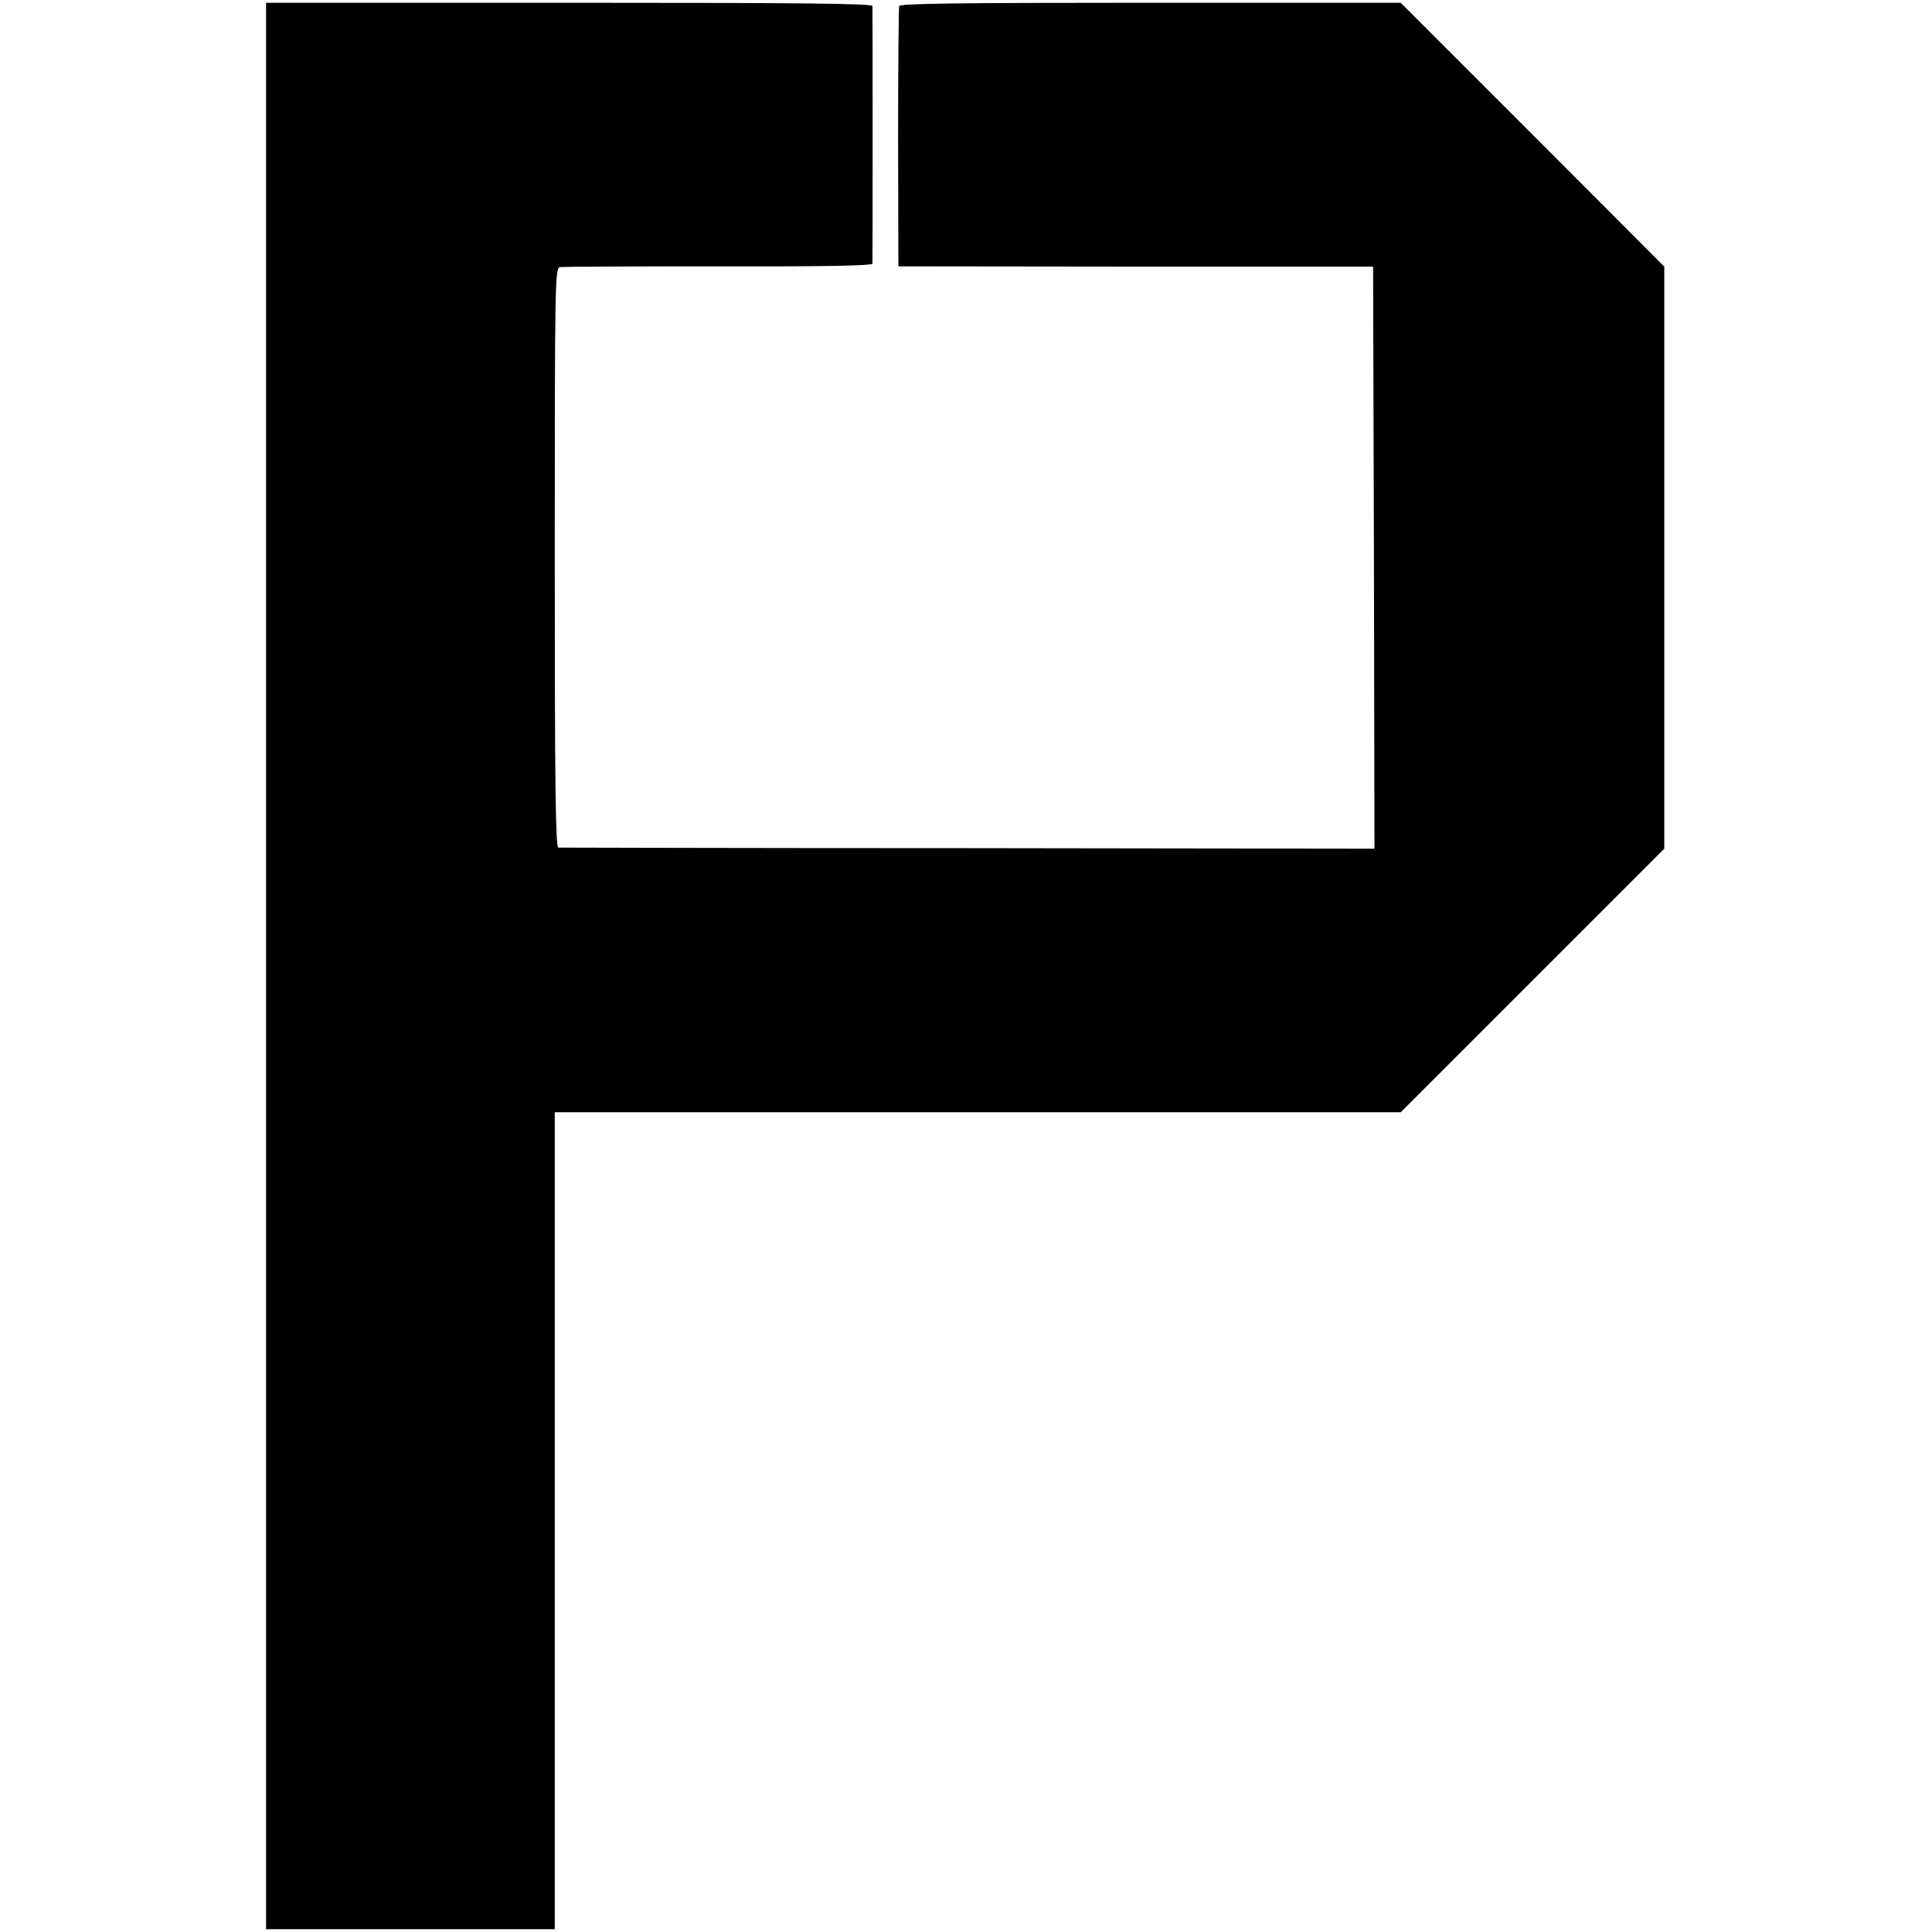
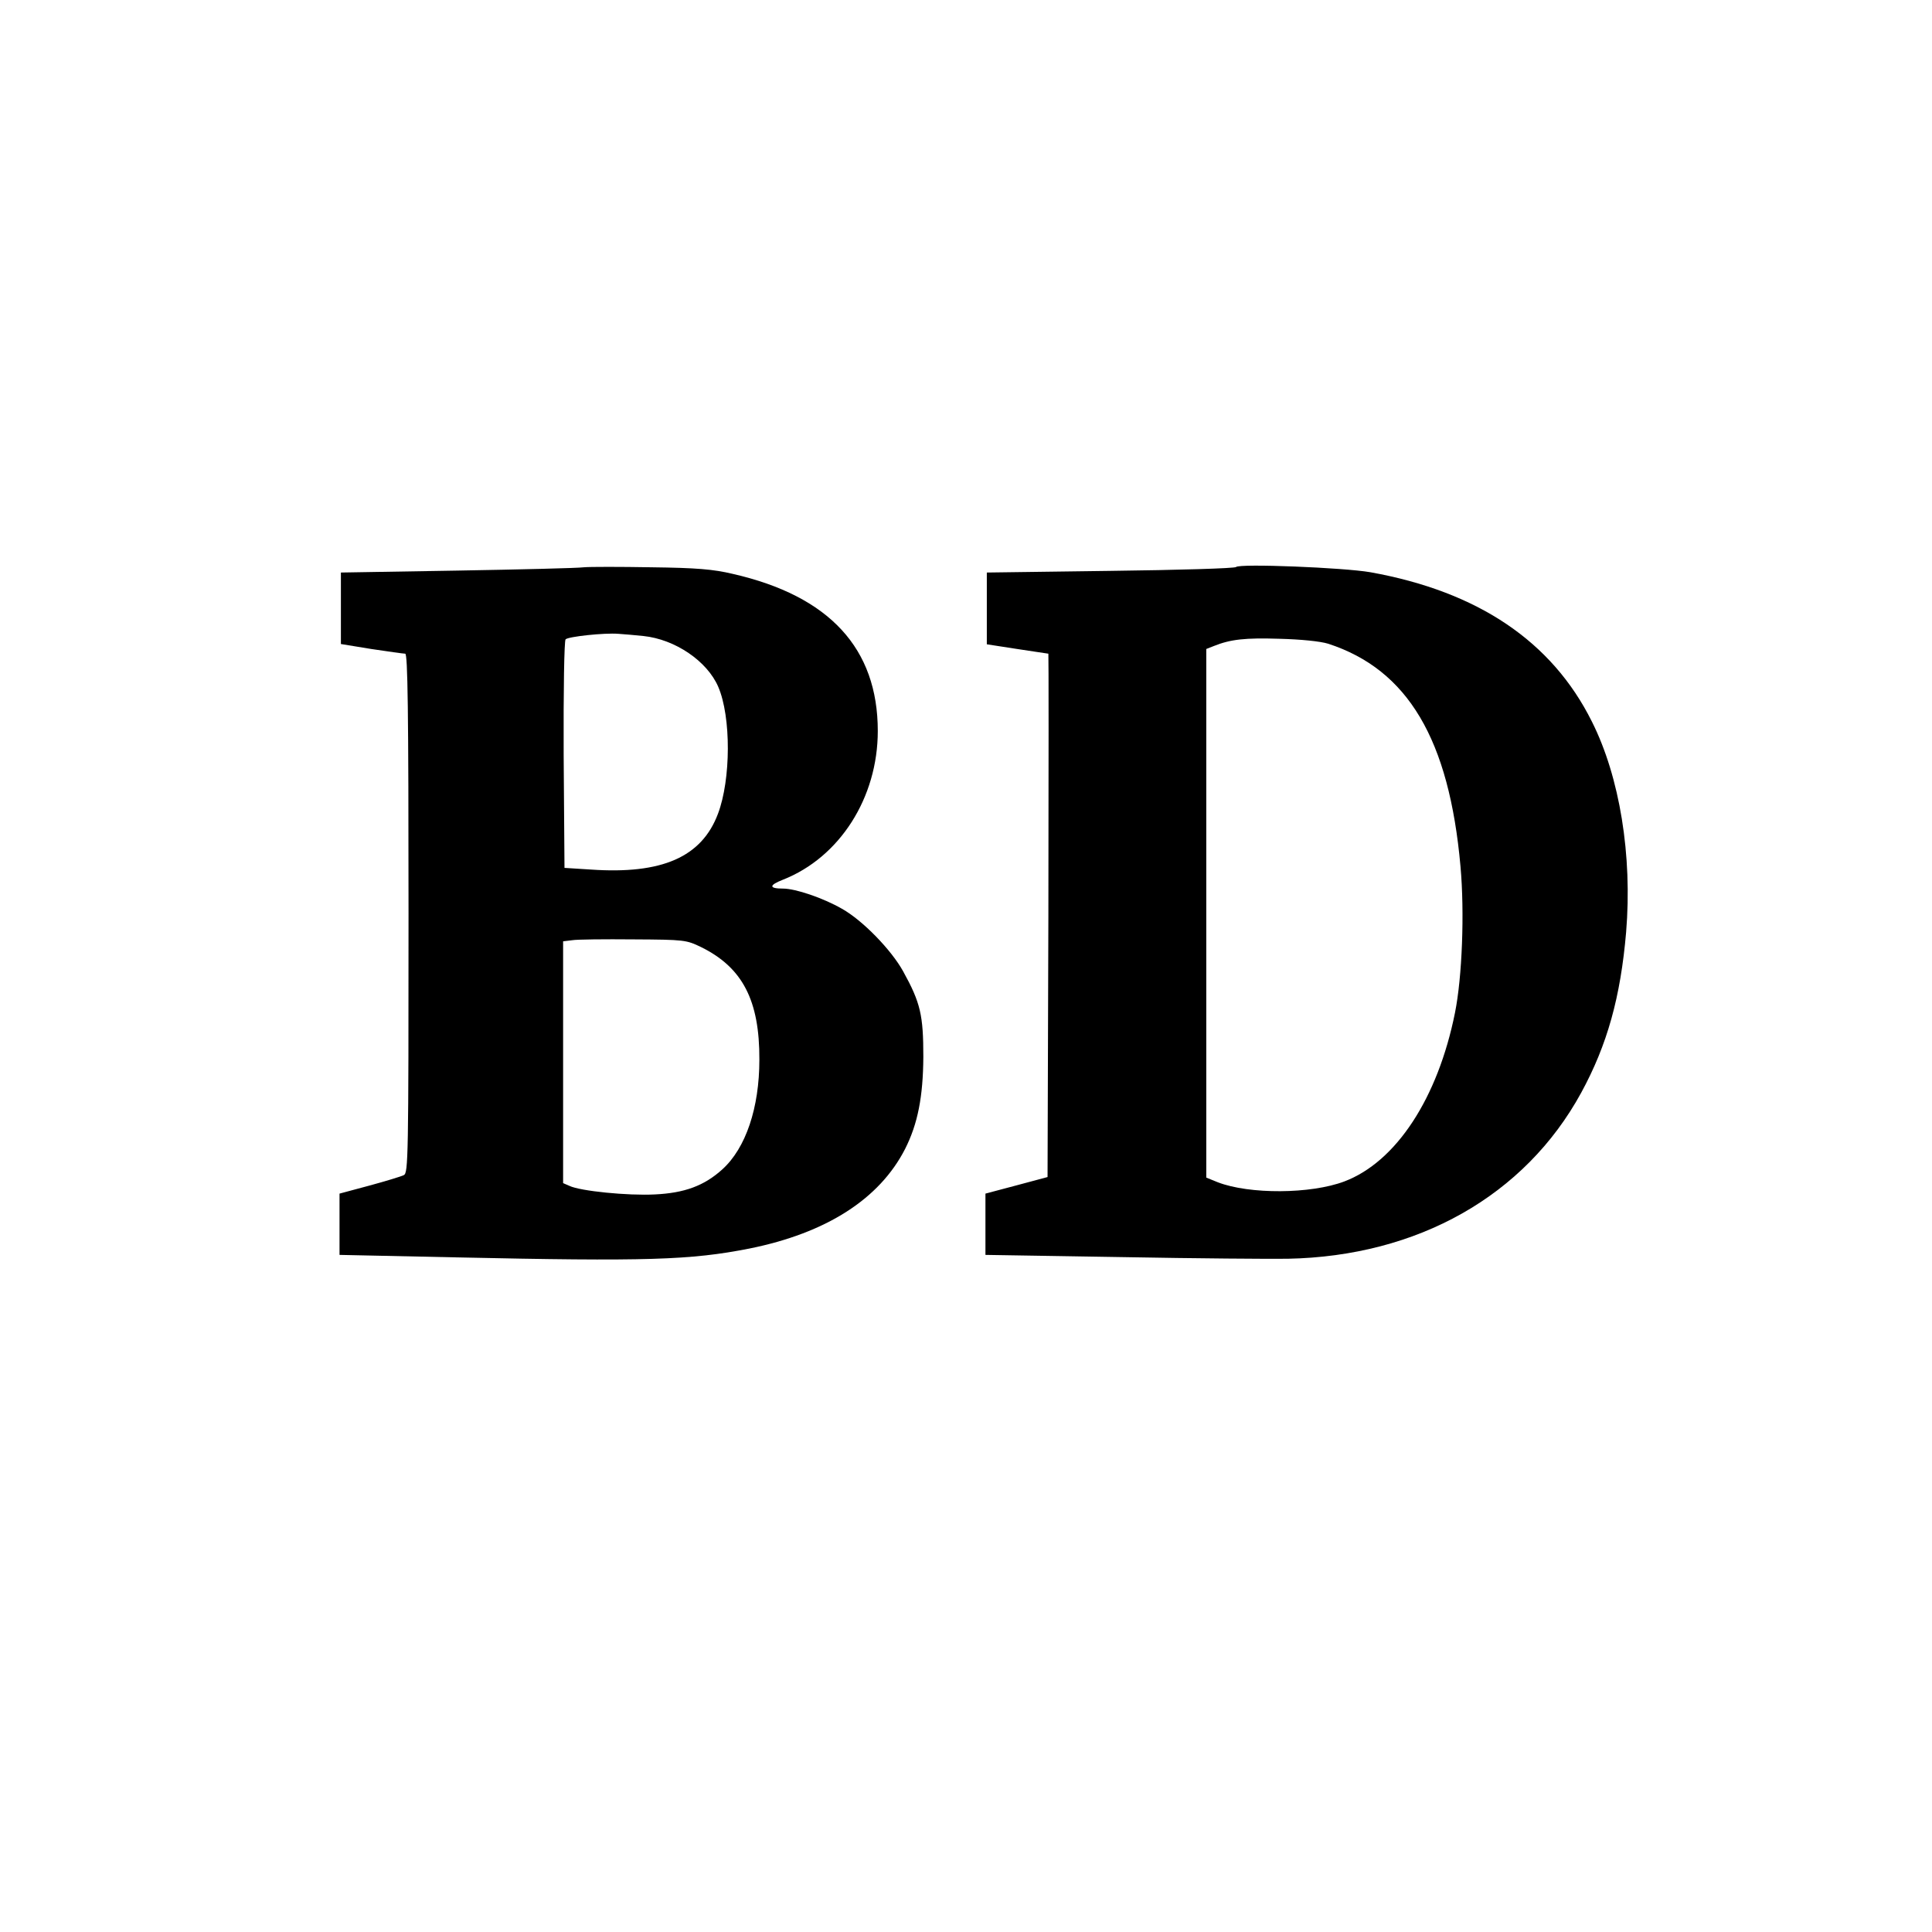
- <svg xmlns="http://www.w3.org/2000/svg" version="1.0" width="700pt" height="700pt" viewBox="0 0 700 700" preserveAspectRatio="xMidYMid meet">
-   <g transform="translate(0,700) scale(0.1,-0.1)" fill="#000000" stroke="none">
-     <path d="M964 3500 l0 -3490 523 0 523 0 0 1480 0 1480 1533 0 1532 0 478 478 477 477 0 1055 0 1054 -477 478 -478 478 -906 0 c-717 0 -908 -3 -911 -12 -2 -7 -4 -222 -4 -478 l1 -465 860 -1 860 0 3 -1055 2 -1054 -1472 2 c-810 0 -1479 2 -1485 2 -10 1 -13 218 -13 1050 0 991 1 1049 18 1053 9 2 268 3 575 3 382 -1 557 2 558 10 1 12 1 915 0 933 -1 9 -228 12 -1099 12 l-1098 0 0 -3490z" />
+ <svg xmlns="http://www.w3.org/2000/svg" version="1.0" width="16pt" height="16pt" viewBox="0 0 16 16" preserveAspectRatio="xMidYMid meet">
+   <g transform="translate(0,16) scale(0.002286,-0.002286)" fill="#000000" stroke="none">
+     <path d="M2115 4944 c-22 -3 -229 -8 -460 -12 l-420 -7 0 -130 0 -129 110 -18 c61 -9 116 -17 123 -17 9 -1 12 -196 12 -941 0 -884 -1 -940 -17 -948 -10 -5 -66 -22 -125 -38 l-108 -29 0 -111 0 -111 423 -9 c690 -15 849 -10 1062 32 278 56 471 179 564 361 46 91 65 189 66 333 0 151 -10 196 -73 310 -43 78 -147 185 -222 227 -68 39 -168 73 -213 73 -52 0 -52 12 -1 32 206 81 344 297 344 539 0 299 -175 489 -525 569 -71 17 -133 22 -295 24 -113 2 -223 2 -245 0z m216 -249 c115 -12 231 -91 271 -184 47 -109 46 -336 -1 -460 -59 -157 -203 -220 -461 -202 l-95 6 -3 409 c-1 235 2 414 7 419 10 10 140 24 191 20 19 -1 60 -5 91 -8z m209 -1127 c150 -74 212 -193 211 -408 0 -174 -49 -320 -134 -397 -66 -60 -138 -86 -245 -91 -97 -5 -269 12 -309 31 l-23 10 0 438 0 438 33 4 c17 3 118 4 222 3 185 -1 191 -2 245 -28z" />
+     <path d="M4478 4945 c-5 -5 -209 -11 -455 -14 l-448 -6 0 -130 0 -130 110 -17 c61 -9 111 -17 113 -17 1 -1 1 -427 0 -948 l-3 -948 -112 -30 -113 -30 0 -111 0 -111 493 -8 c270 -5 542 -7 602 -6 471 9 859 228 1063 601 95 174 143 348 163 582 23 278 -23 562 -124 763 -145 291 -413 471 -802 541 -97 17 -475 32 -487 19z m334 -278 c288 -94 438 -346 479 -807 15 -167 6 -401 -20 -530 -62 -309 -213 -540 -401 -611 -122 -46 -344 -47 -458 -3 l-42 17 0 957 0 958 28 11 c60 24 113 30 237 26 78 -2 148 -9 177 -18z" />
  </g>
</svg>
